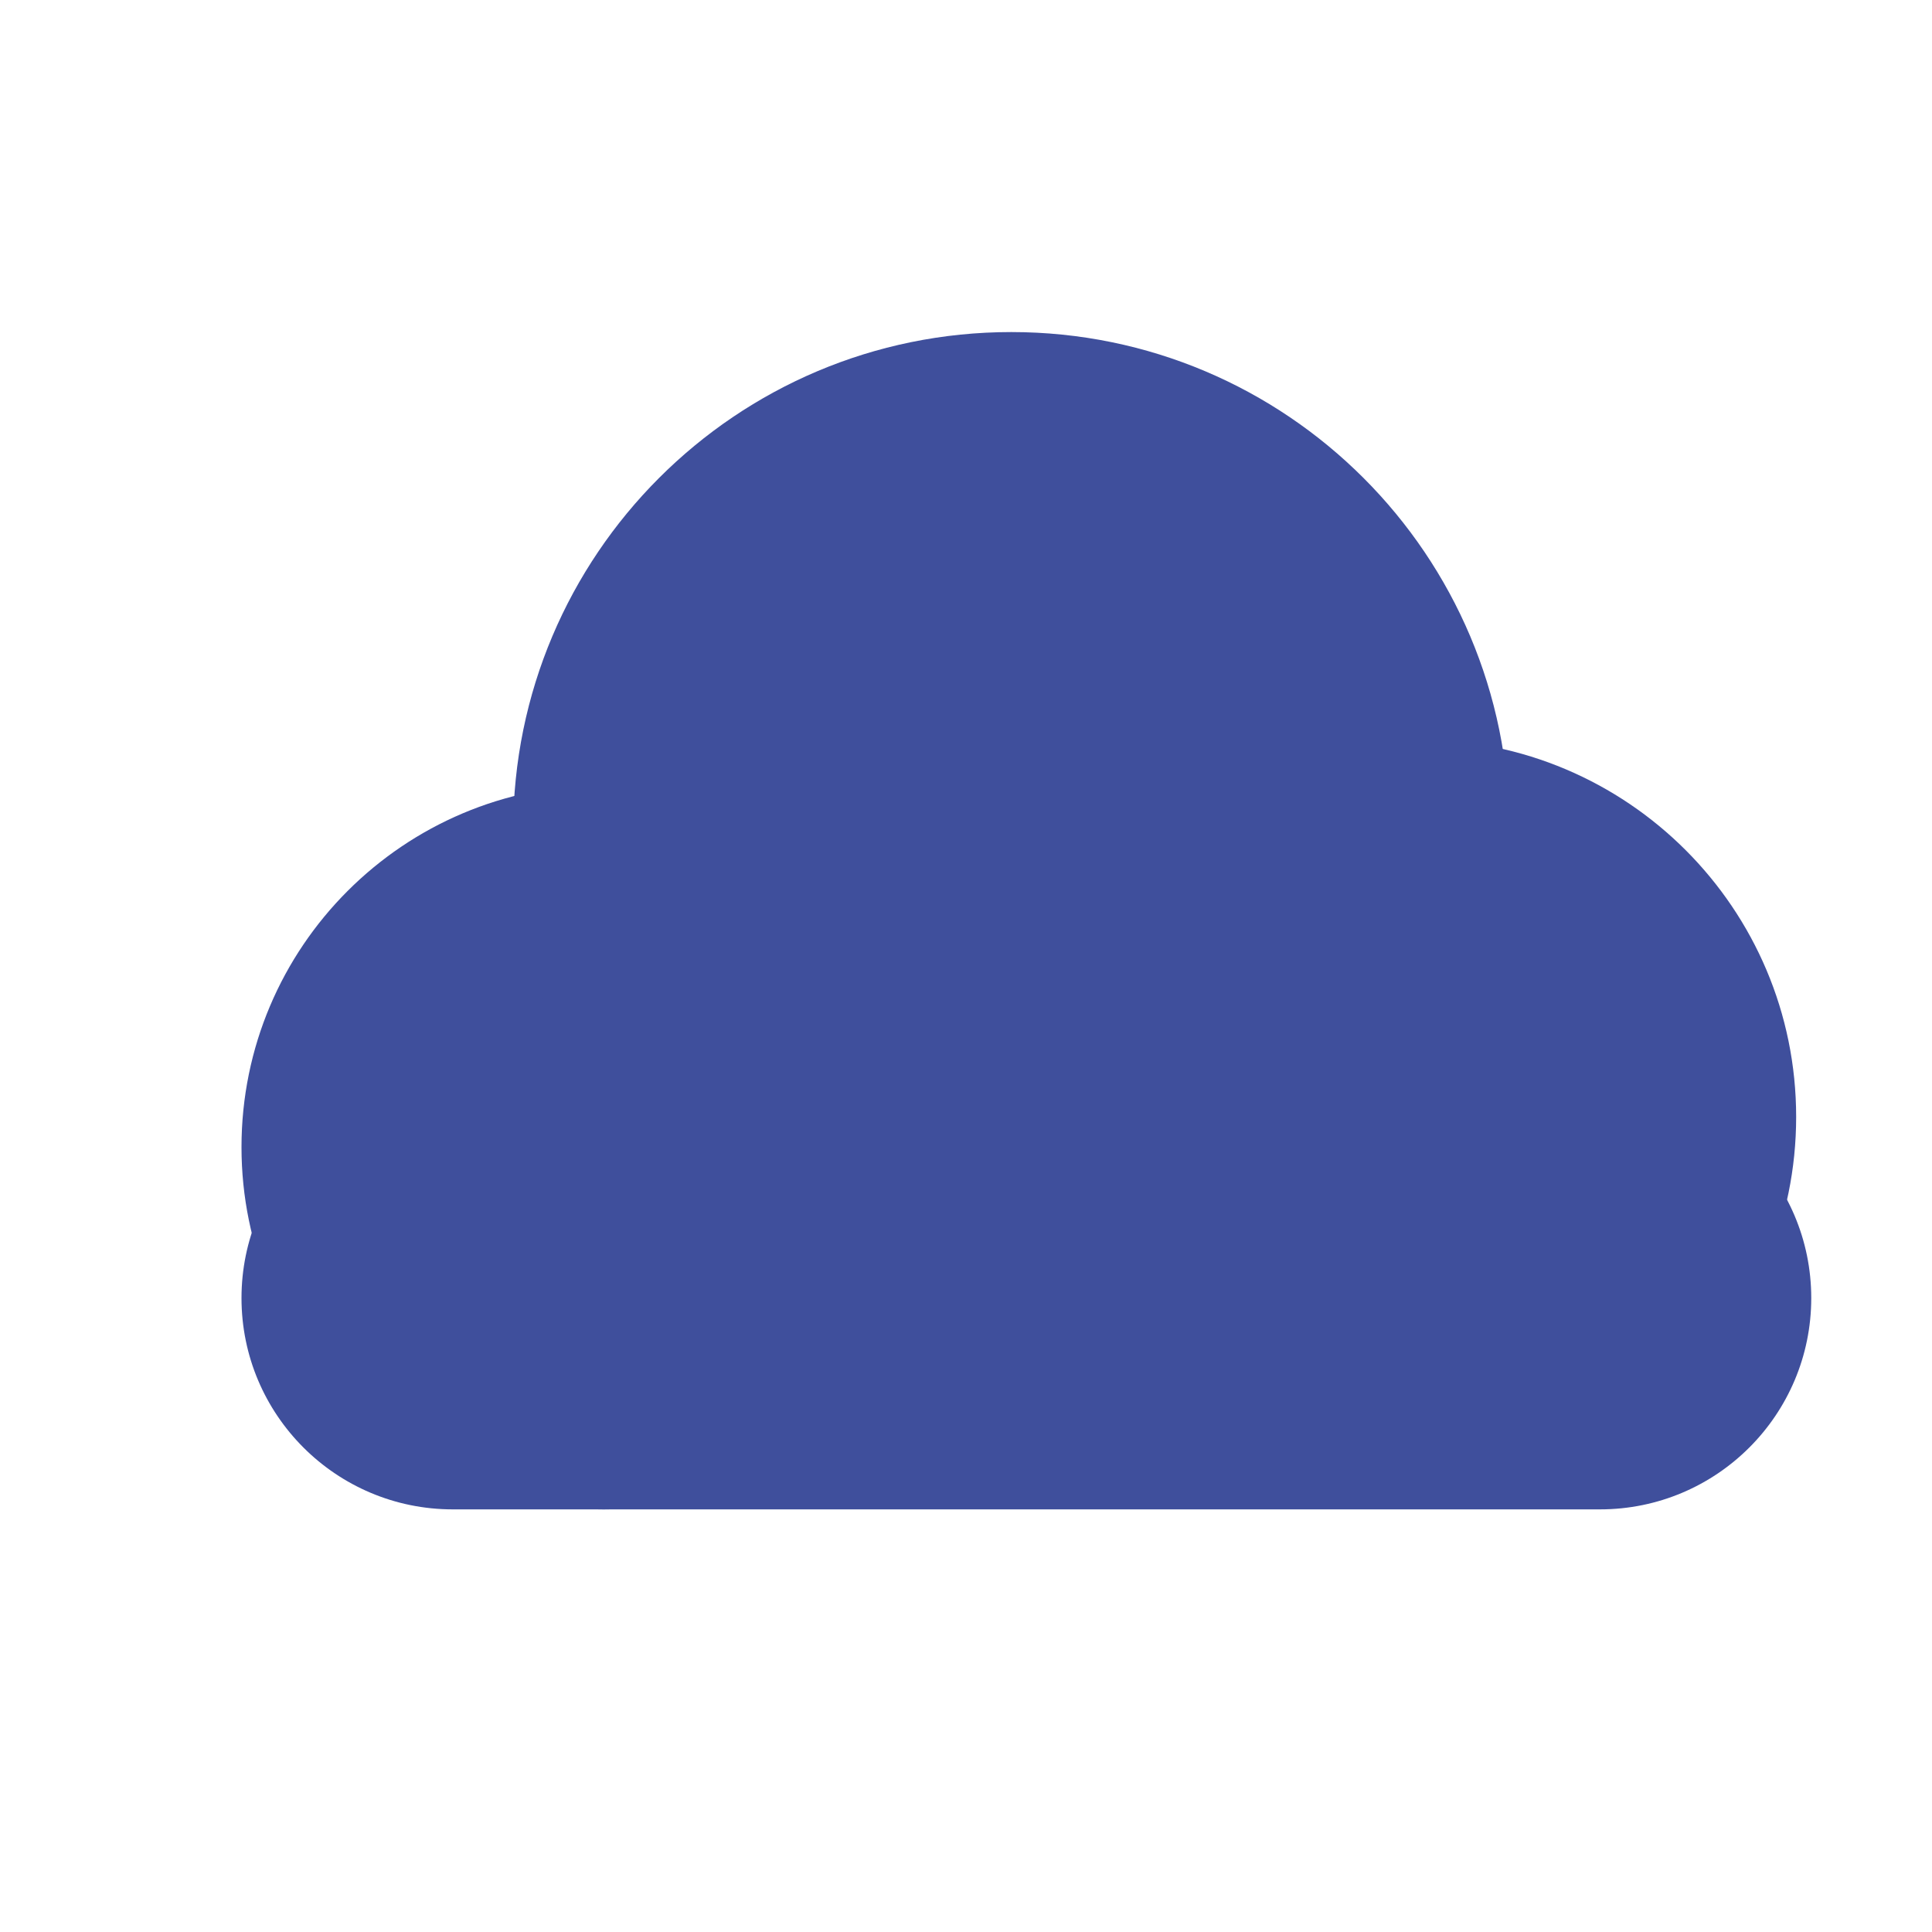
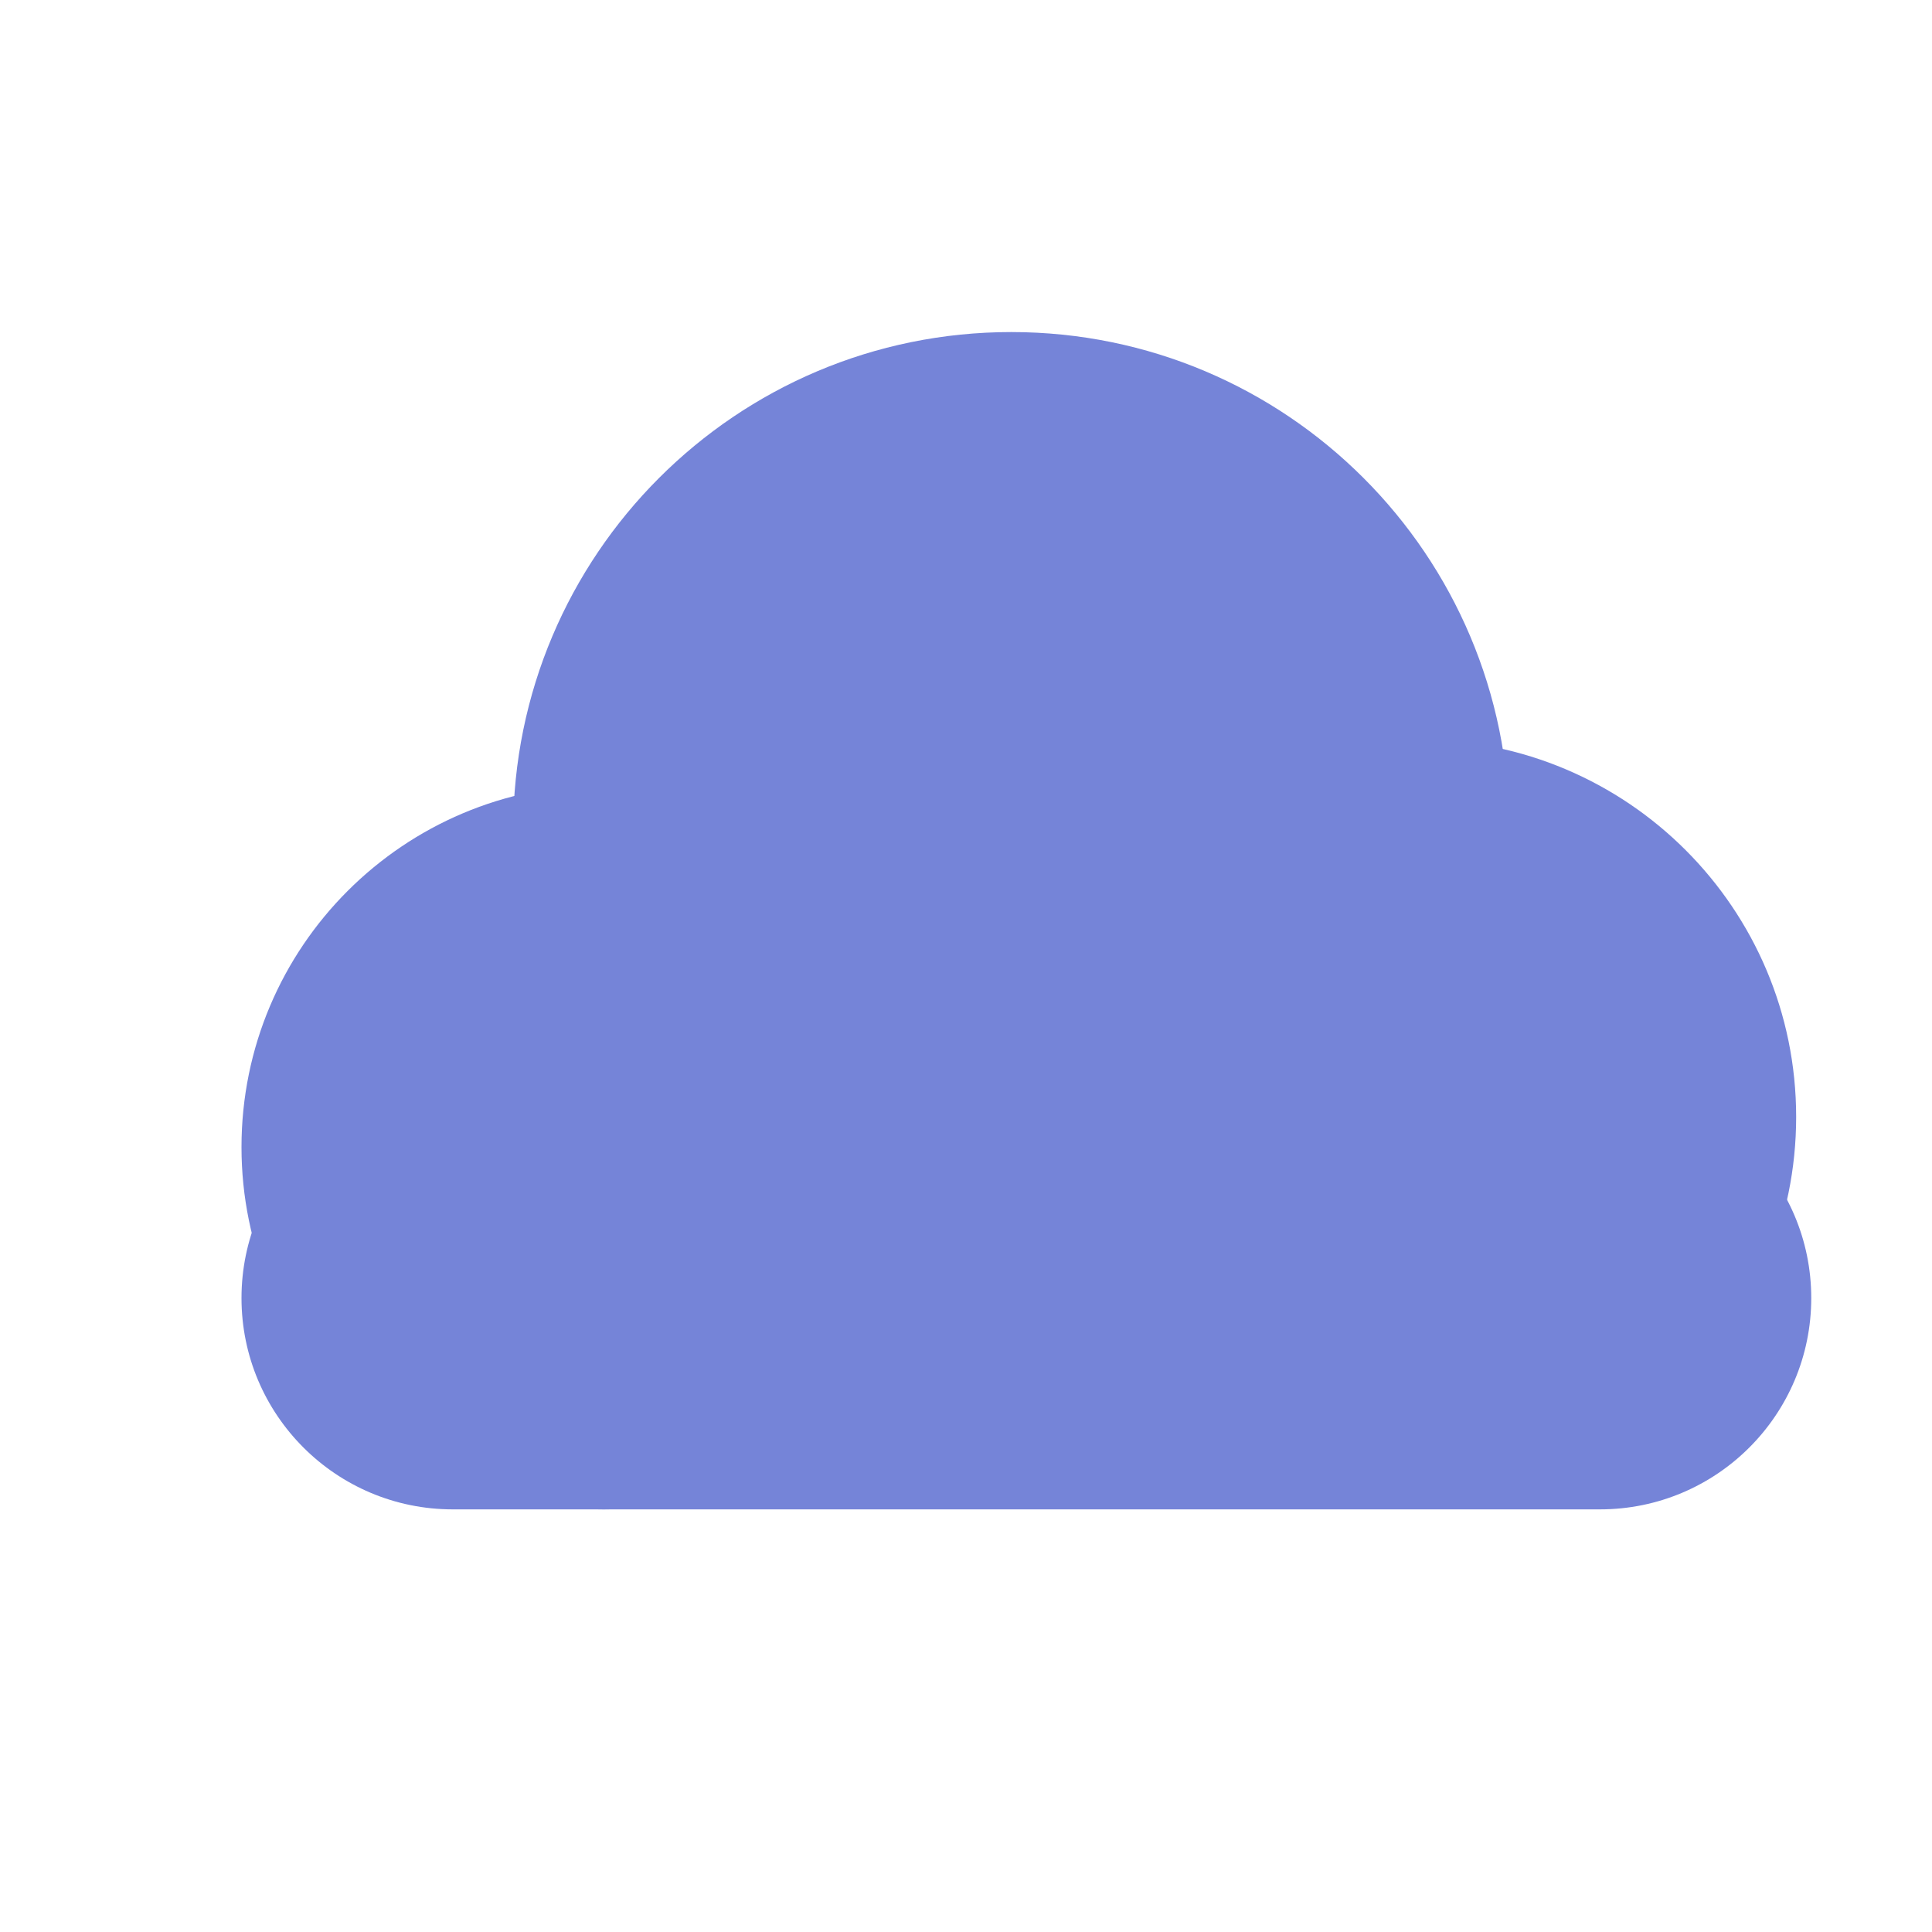
<svg xmlns="http://www.w3.org/2000/svg" viewBox="0 0 64 64">
-   <style>
-     .c { fill: #3f4f9c; }
-     @media (prefers-color-scheme: dark) { .c { fill: #c9cff2; } }
-   </style>
-   <g class="c">
+   <g fill="#7584d8">
    <circle cx="20" cy="38" r="12" />
    <circle cx="33.5" cy="27.5" r="16.5" />
    <circle cx="47" cy="37" r="12.5" />
    <rect x="8" y="36" width="52" height="14" rx="7" />
  </g>
</svg>
